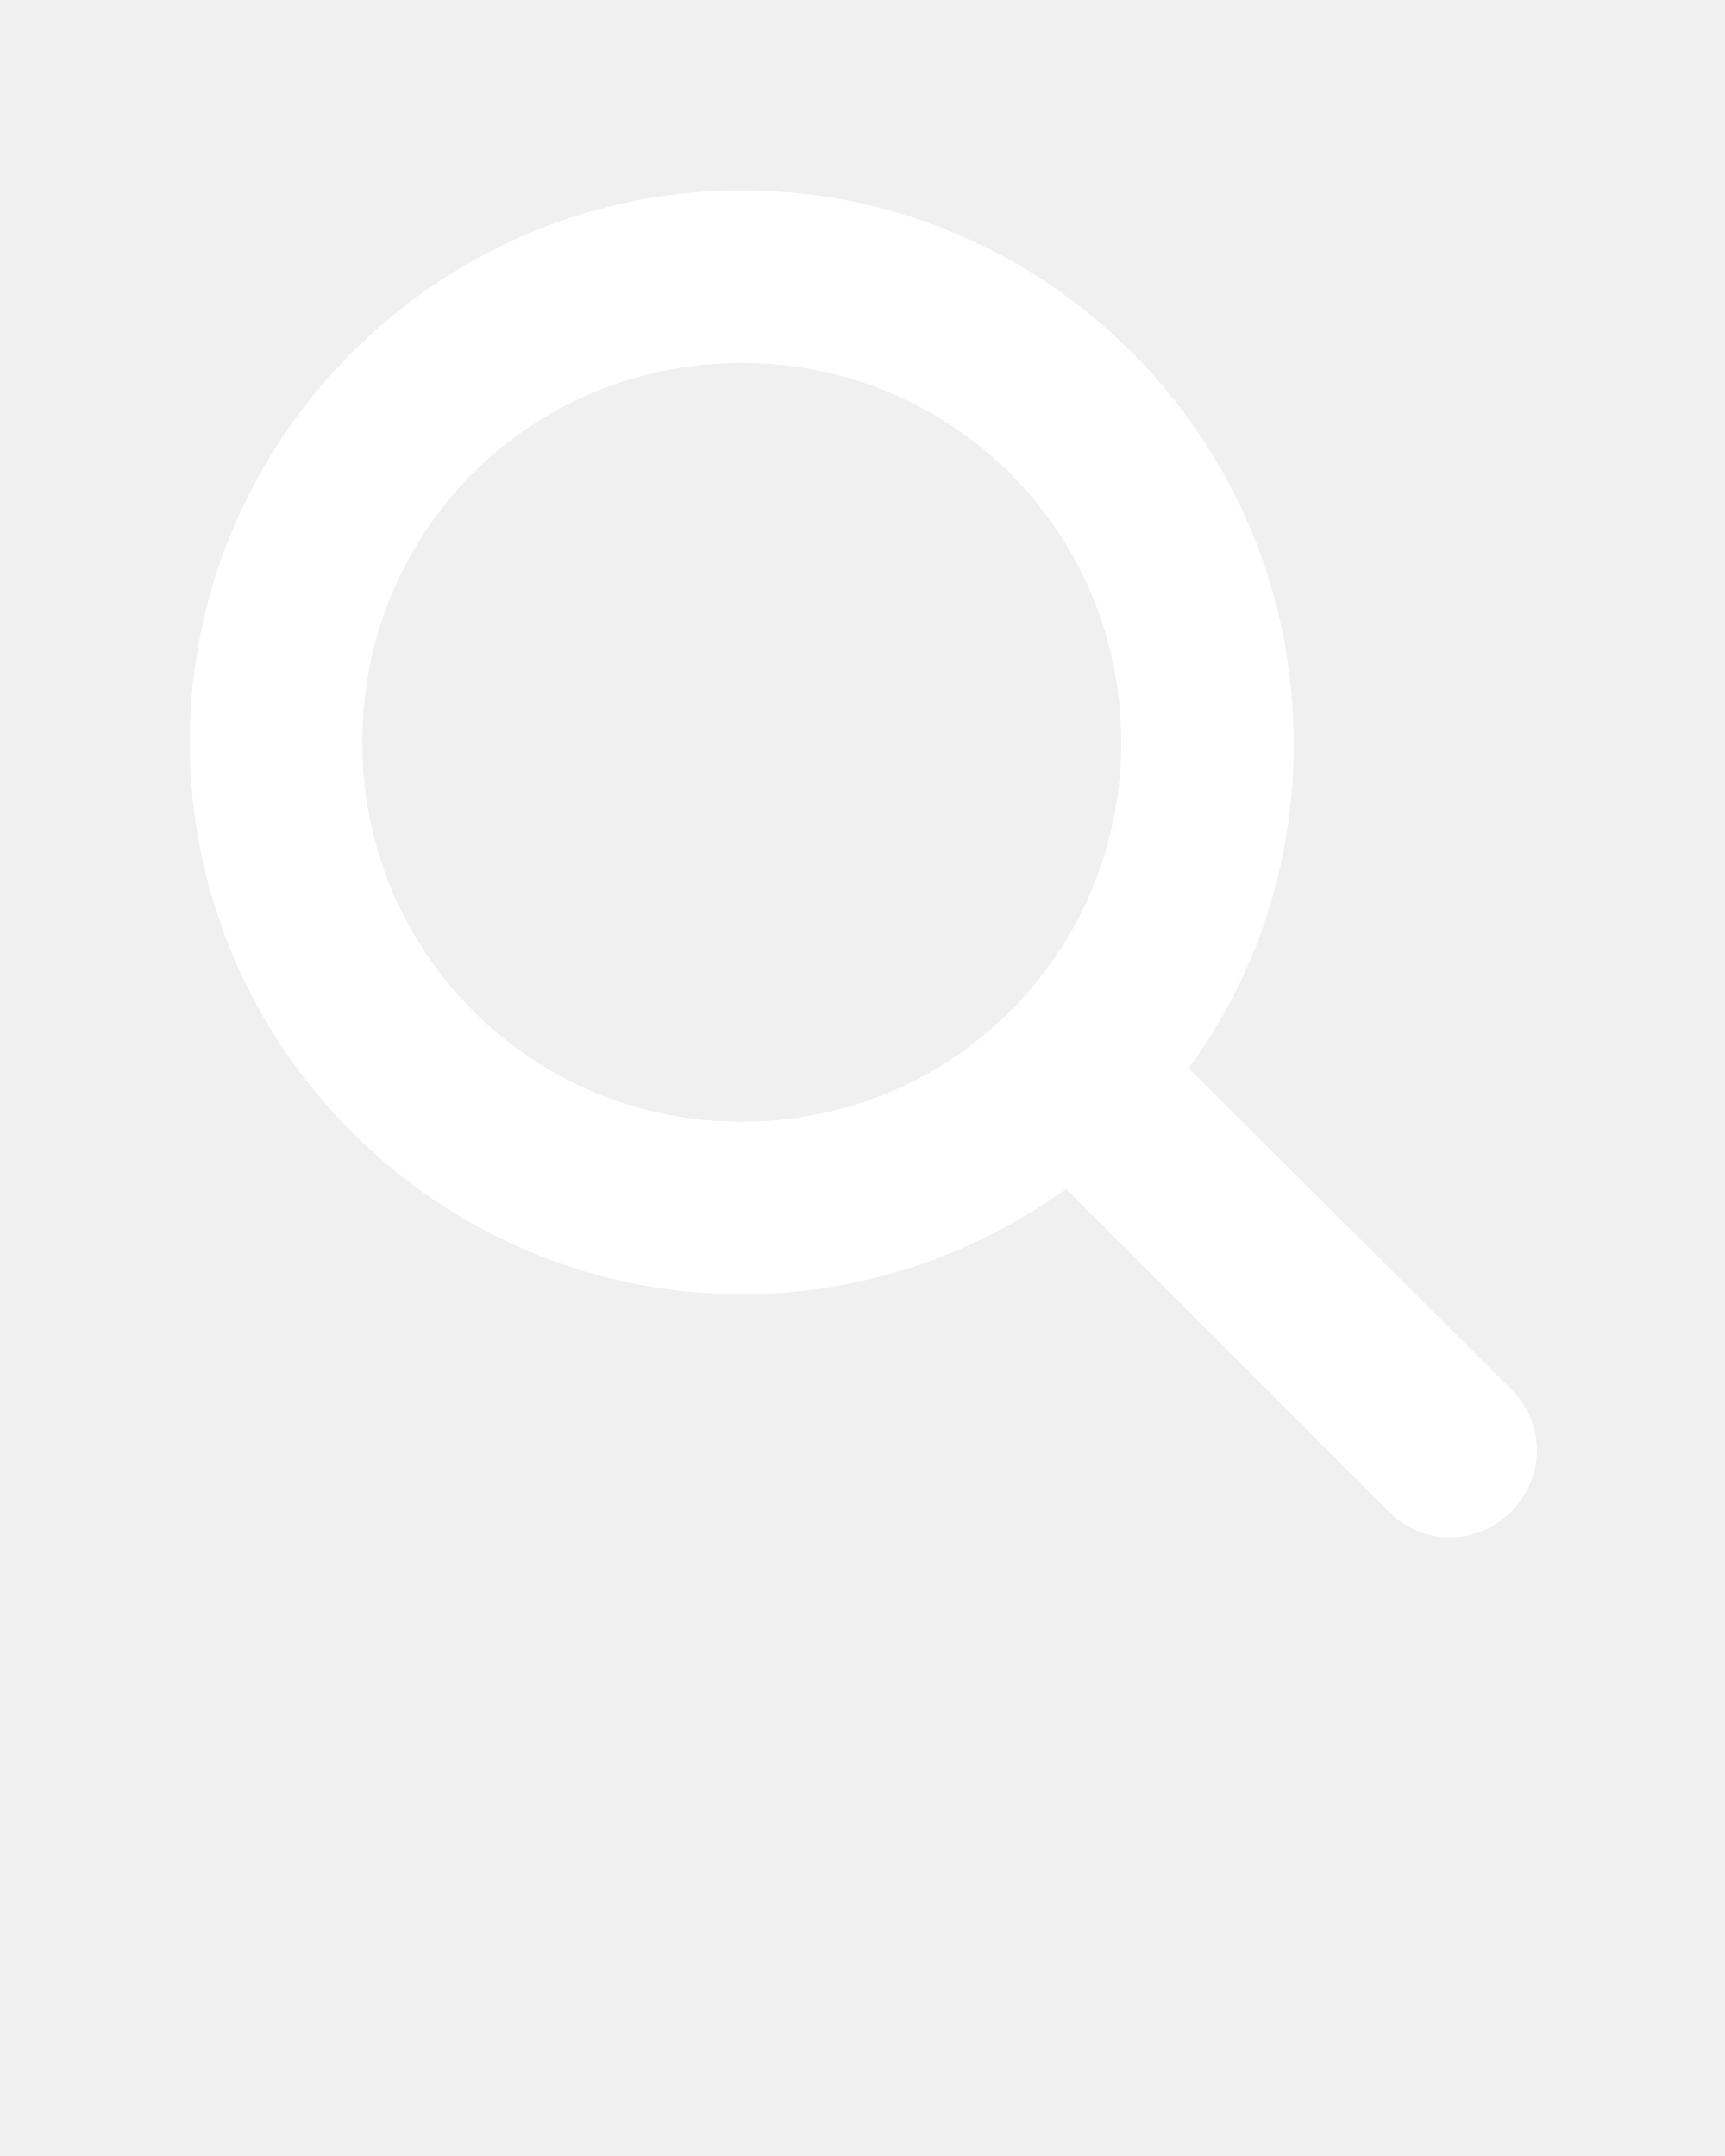
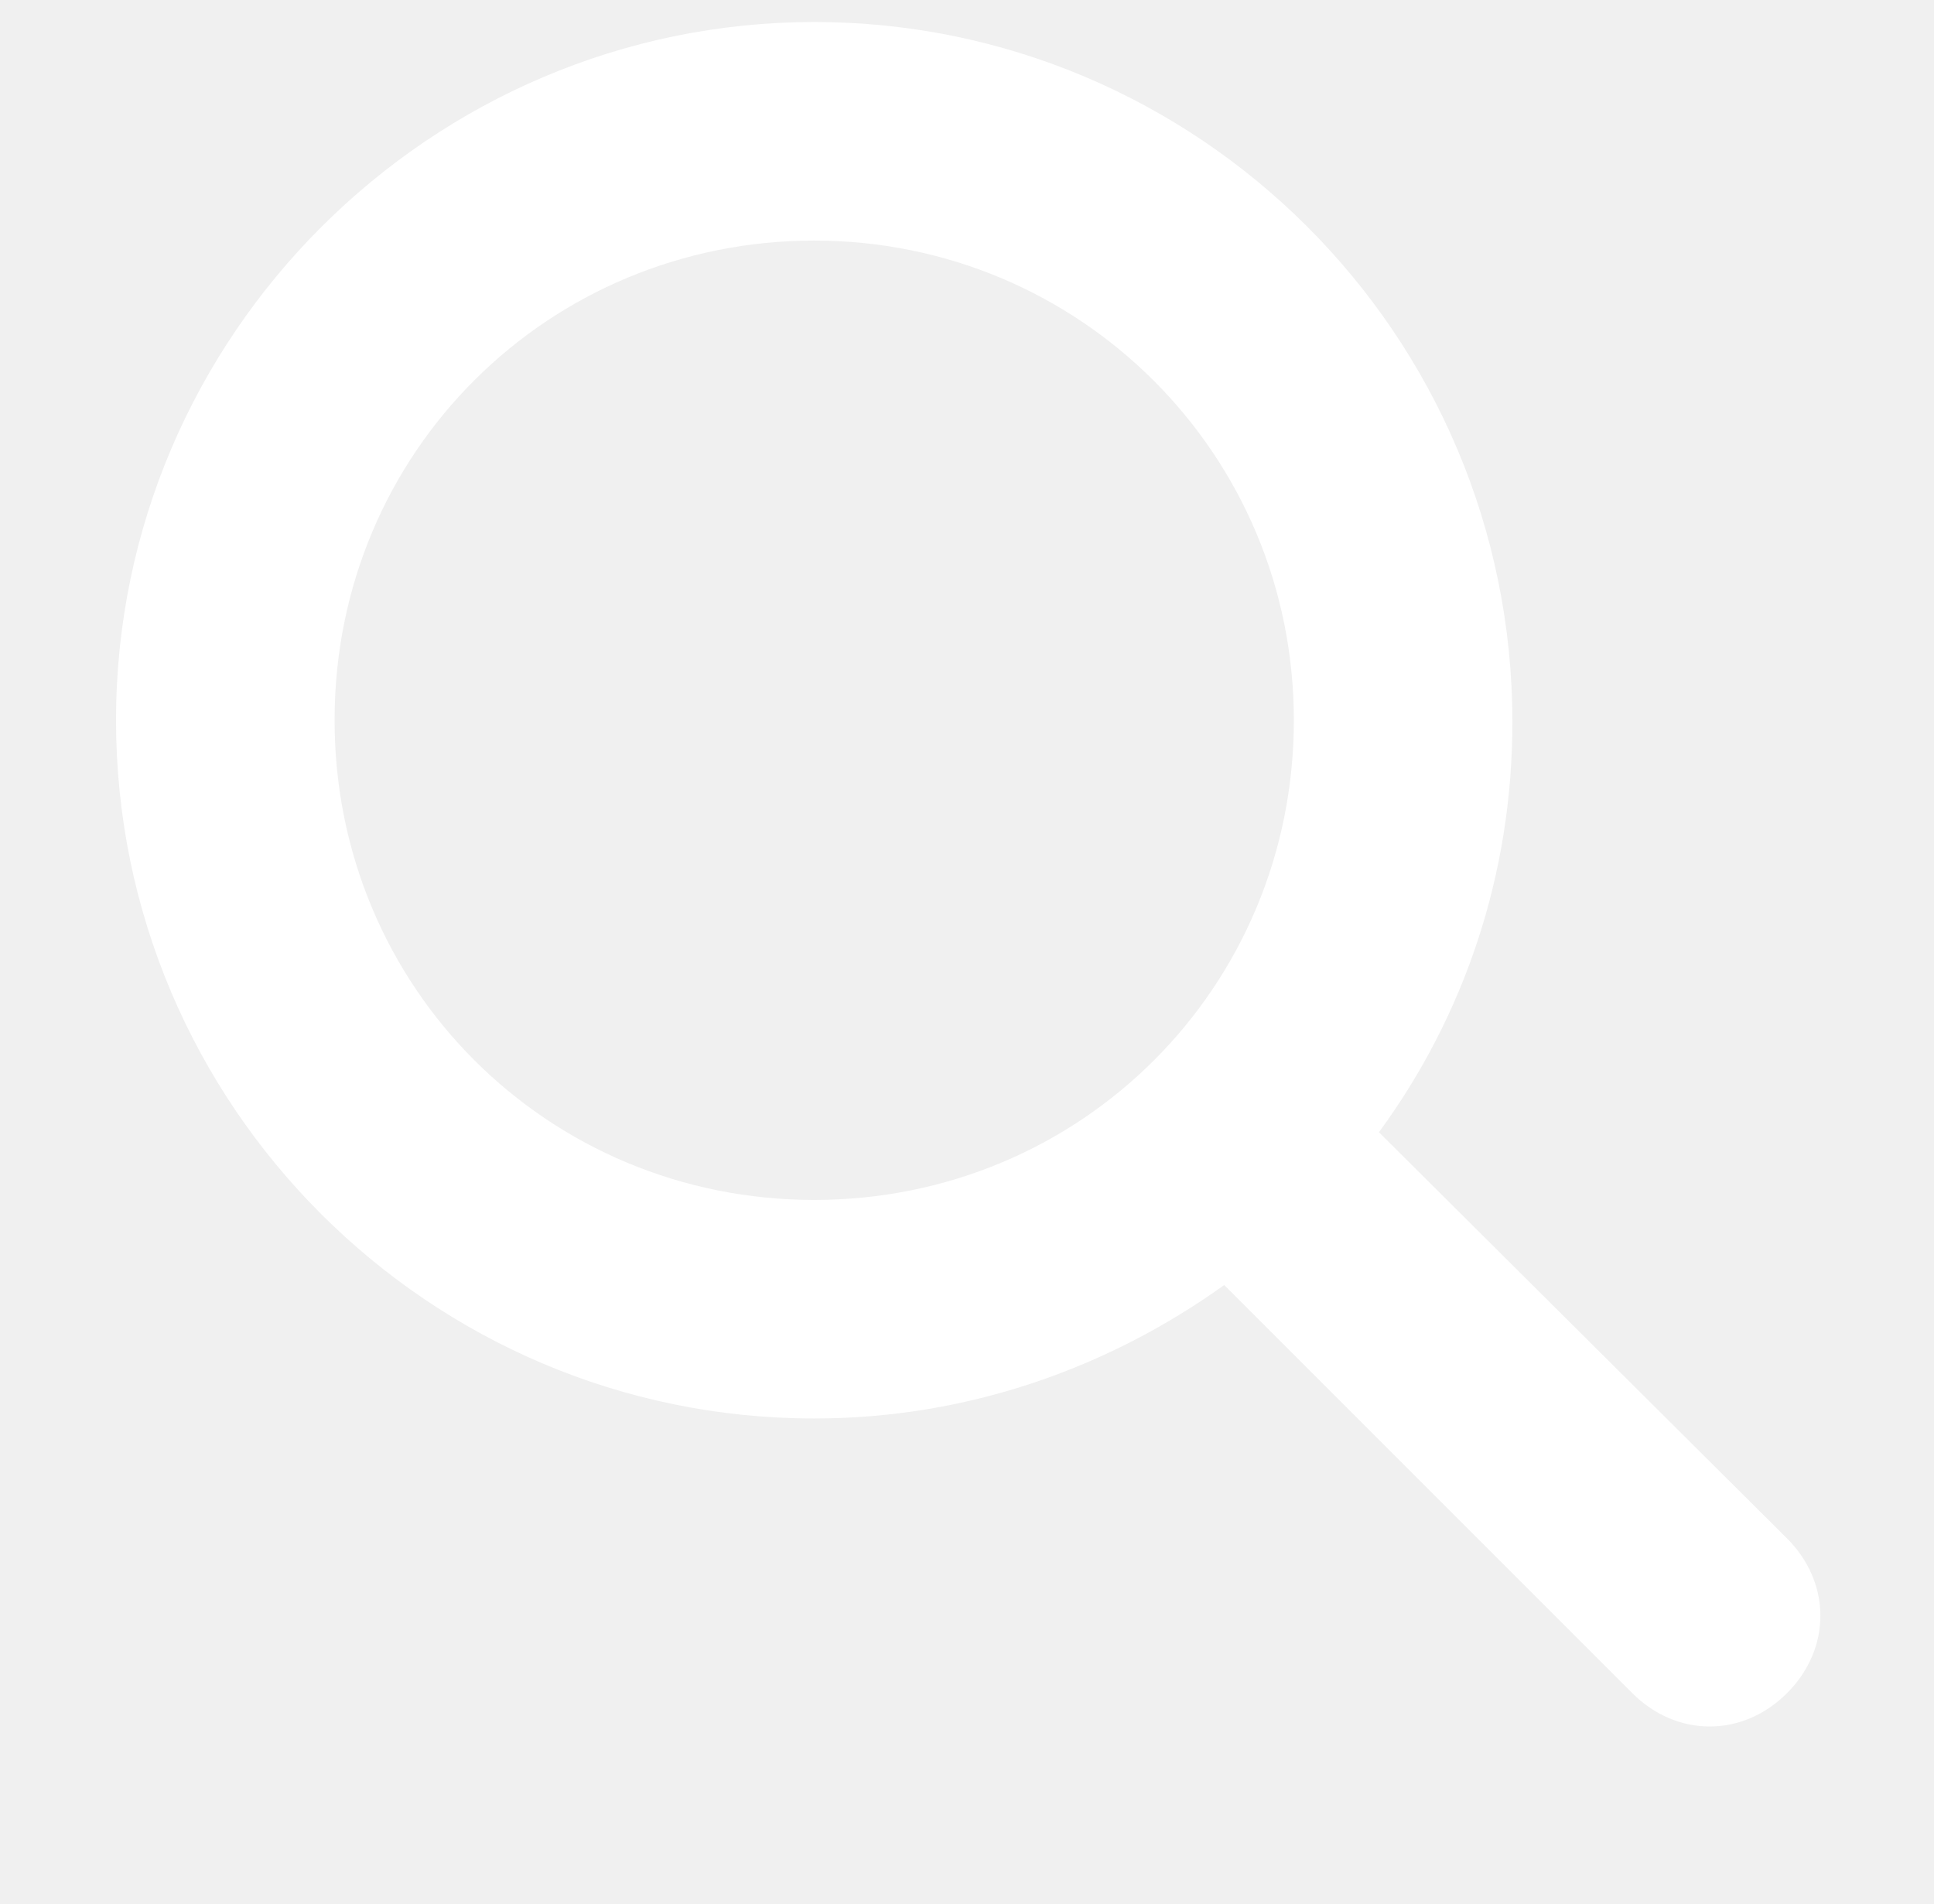
- <svg xmlns="http://www.w3.org/2000/svg" version="1.1" id="Calque_1" x="0px" y="0px" viewBox="0 0 100 125" style="enable-background:new 0 0 100 125;" xml:space="preserve">
+ <svg xmlns="http://www.w3.org/2000/svg" version="1.1" id="Calque_1" x="0px" y="0px" viewBox="0 0 100 98.4" style="enable-background:new 0 0 100 98.4;" xml:space="preserve">
  <style type="text/css">
	.st0{fill:#FFFFFF;}
</style>
  <g transform="translate(0,-952.3622)">
-     <path class="st0" d="M43,963.4c-17.6,0-32,14.4-32,32c0,17.6,14.4,32,32,32c7,0,13.5-2.3,18.8-6.1l18.7,18.7c2,2,5.1,2,7.1,0   c2-2,2-5.1,0-7.1l-18.7-18.6c3.9-5.3,6.1-11.8,6.1-18.8C75,977.7,60.6,963.4,43,963.4z M43,973.4c12.2,0,22,9.8,22,22   c0,12.2-9.8,22-22,22c-12.2,0-22-9.8-22-22C21,983.1,30.8,973.4,43,973.4z" />
+     <path class="st0" d="M42.1,953.5c-19.8,0-36.1,16.2-36.1,36.1s16.2,36.1,36.1,36.1c7.9,0,15.2-2.6,21.2-6.9l21.1,21.1   c2.3,2.3,5.7,2.3,8,0c2.3-2.3,2.3-5.7,0-8l-21.1-21c4.4-6,6.9-13.3,6.9-21.2C78.2,969.6,61.9,953.5,42.1,953.5z M42.1,964.8   c13.7,0,24.8,11,24.8,24.8s-11,24.8-24.8,24.8s-24.8-11-24.8-24.8C17.3,975.7,28.4,964.8,42.1,964.8z" />
  </g>
</svg>
